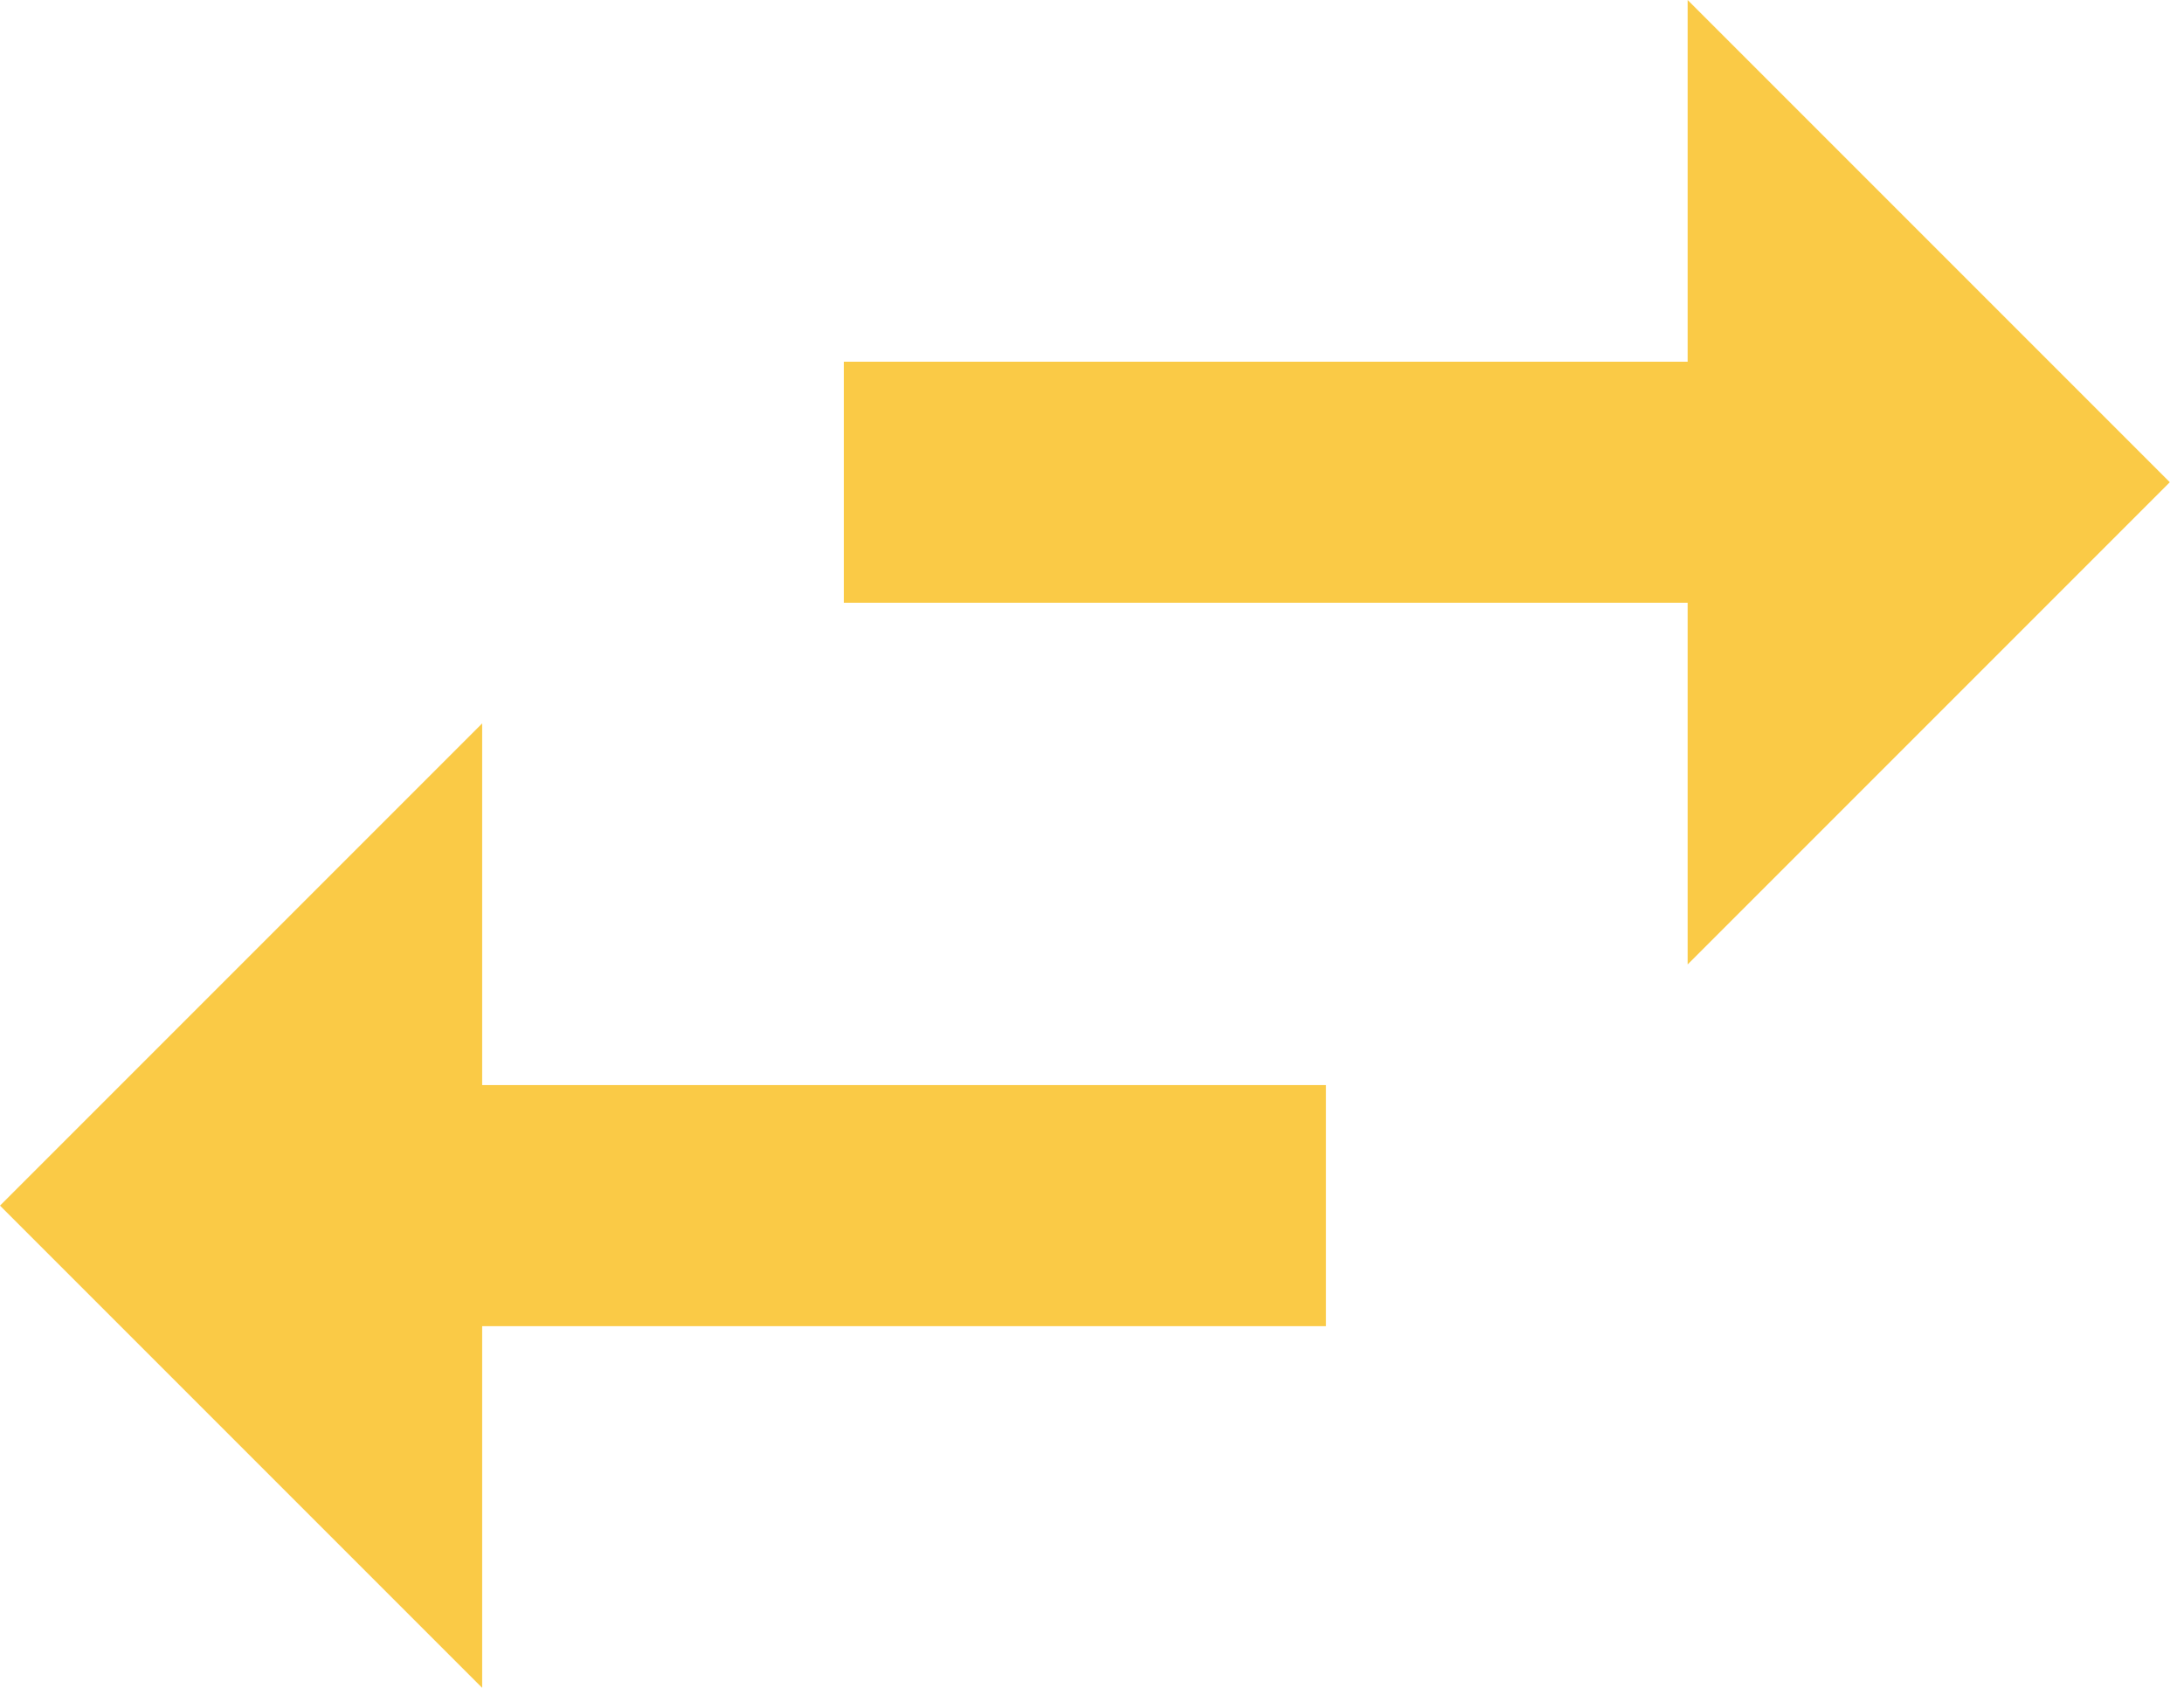
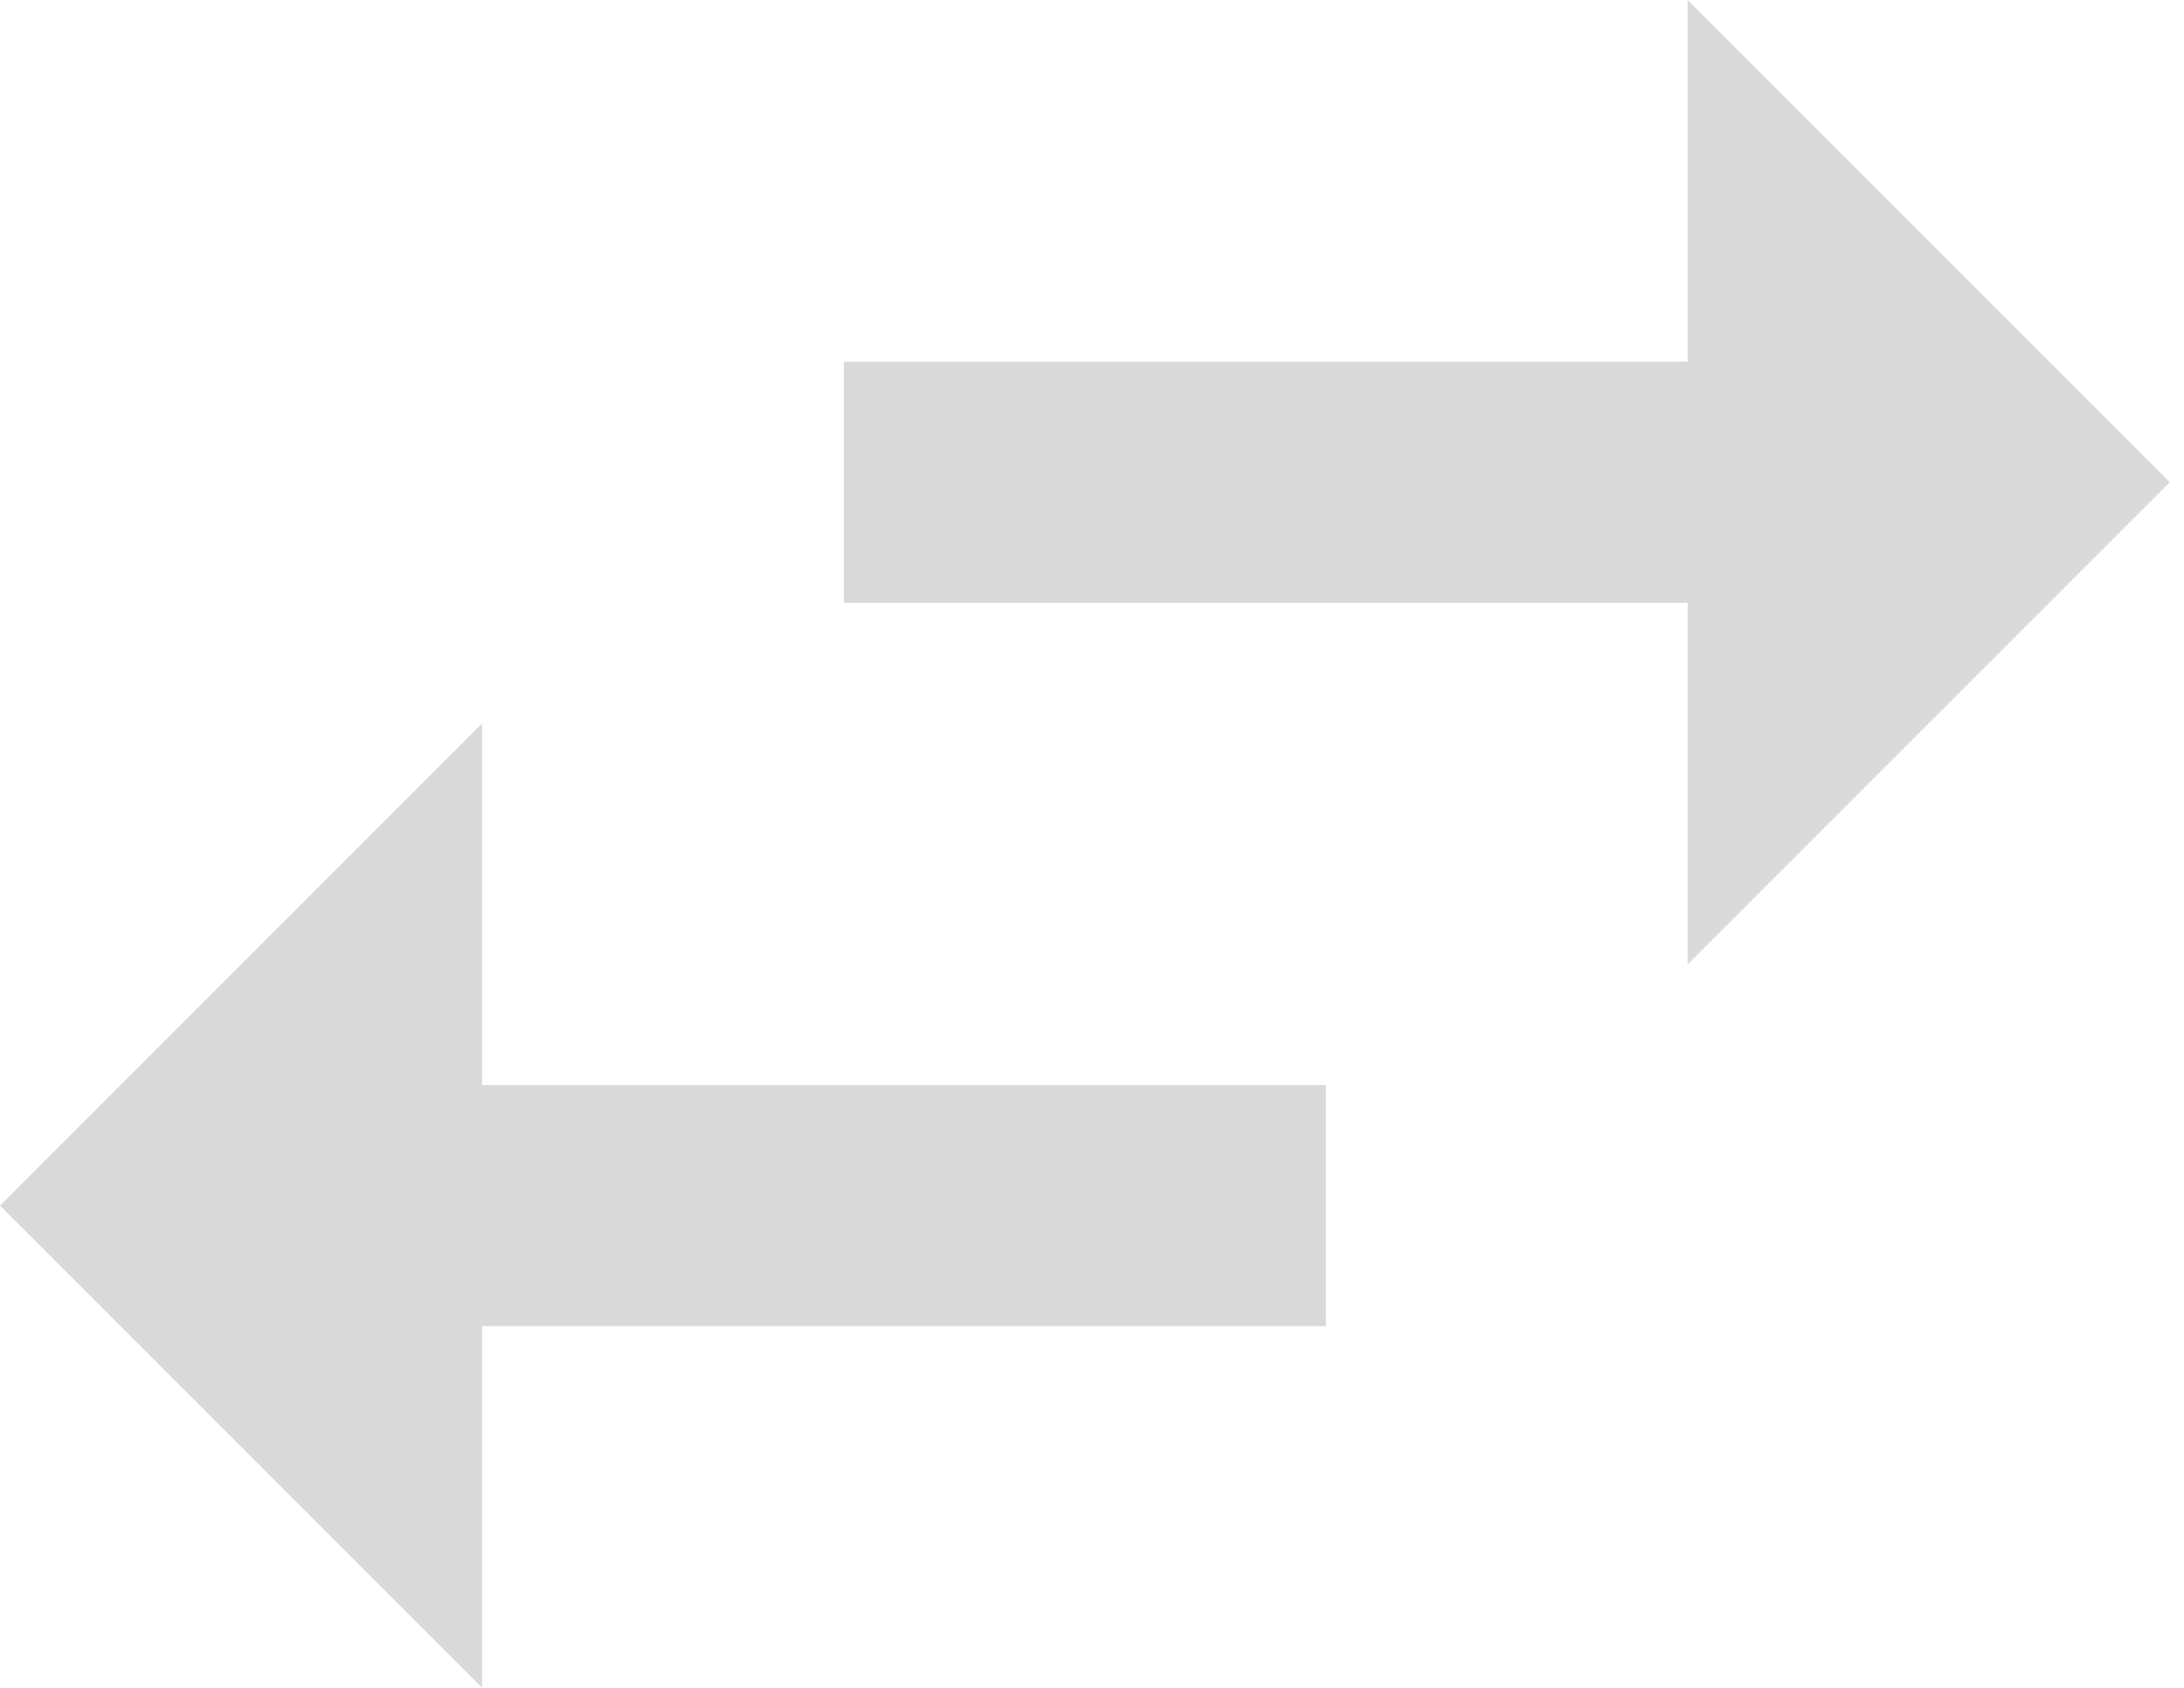
<svg xmlns="http://www.w3.org/2000/svg" width="22" height="17" viewBox="0 0 22 17" fill="none">
-   <path d="M21.857 4.857L17 0V3.643H8.5V6.071H17V9.714M4.857 7.286L0 12.143L4.857 17V13.357H13.357V10.929H4.857V7.286Z" fill="#FACA46" />
+   <path d="M21.857 4.857L17 0V3.643H8.5V6.071H17V9.714M4.857 7.286L0 12.143L4.857 17V13.357H13.357V10.929H4.857V7.286Z" fill="#D9D9D9" />
</svg>
